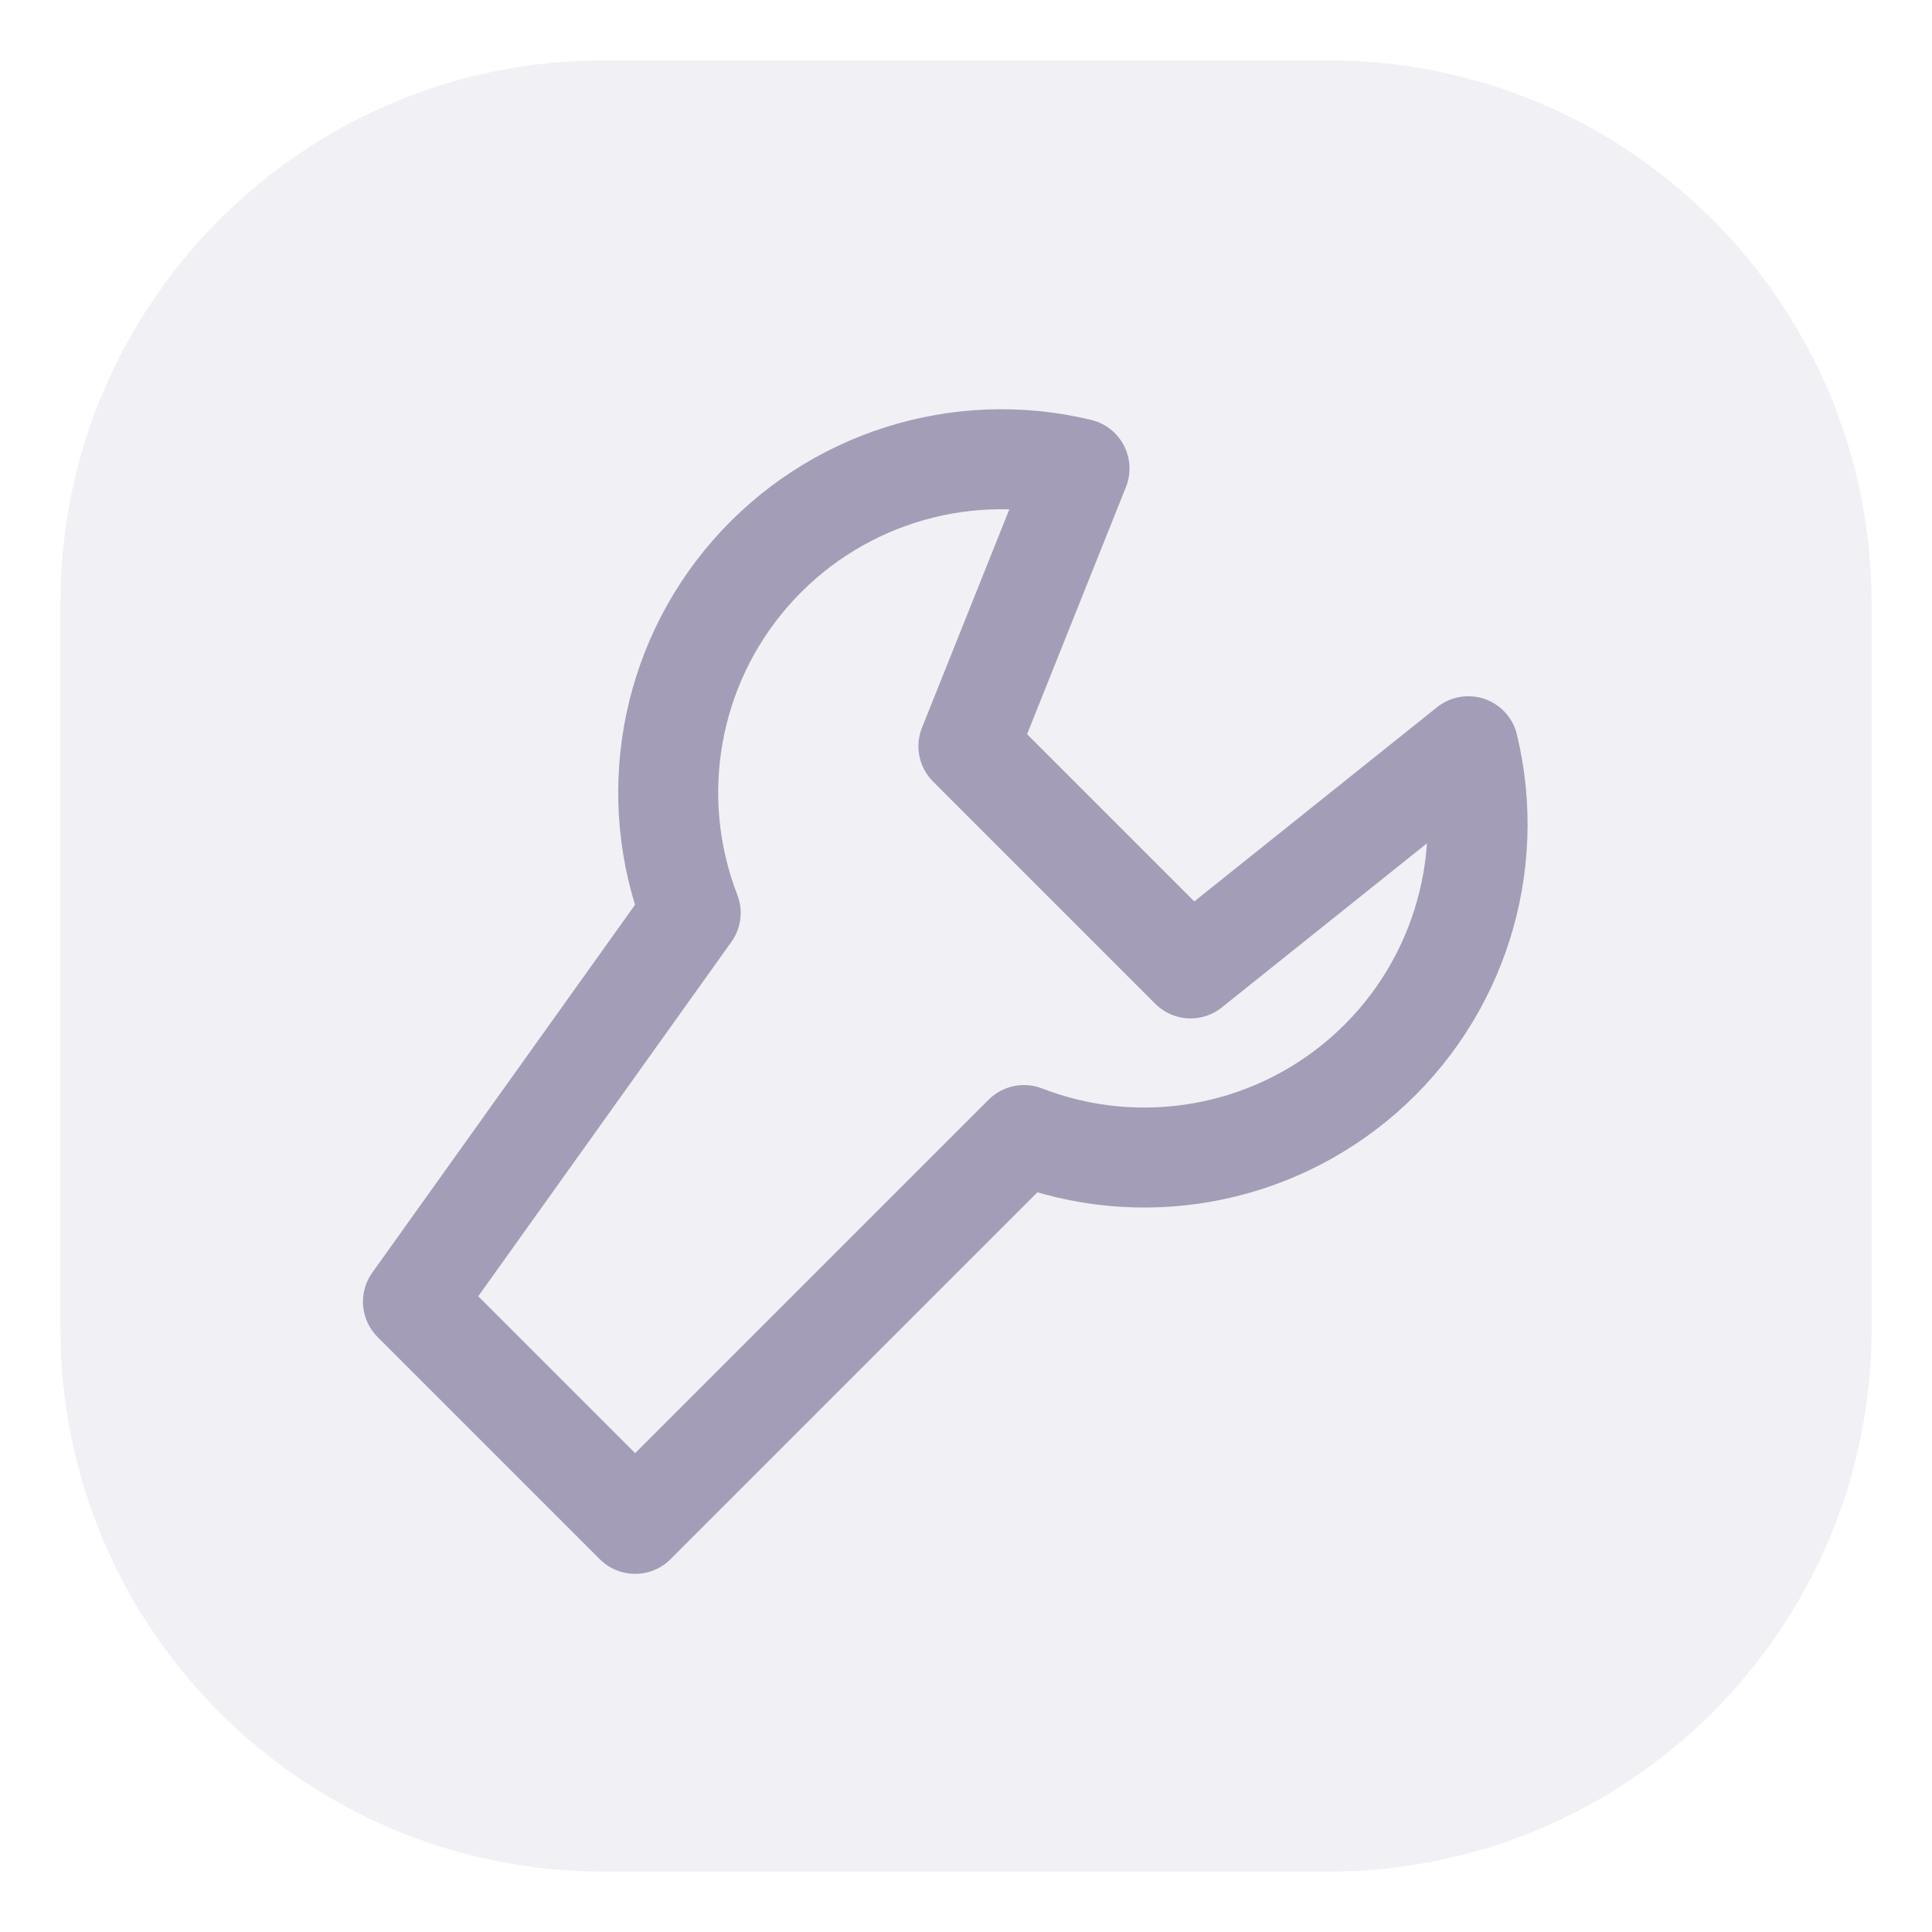
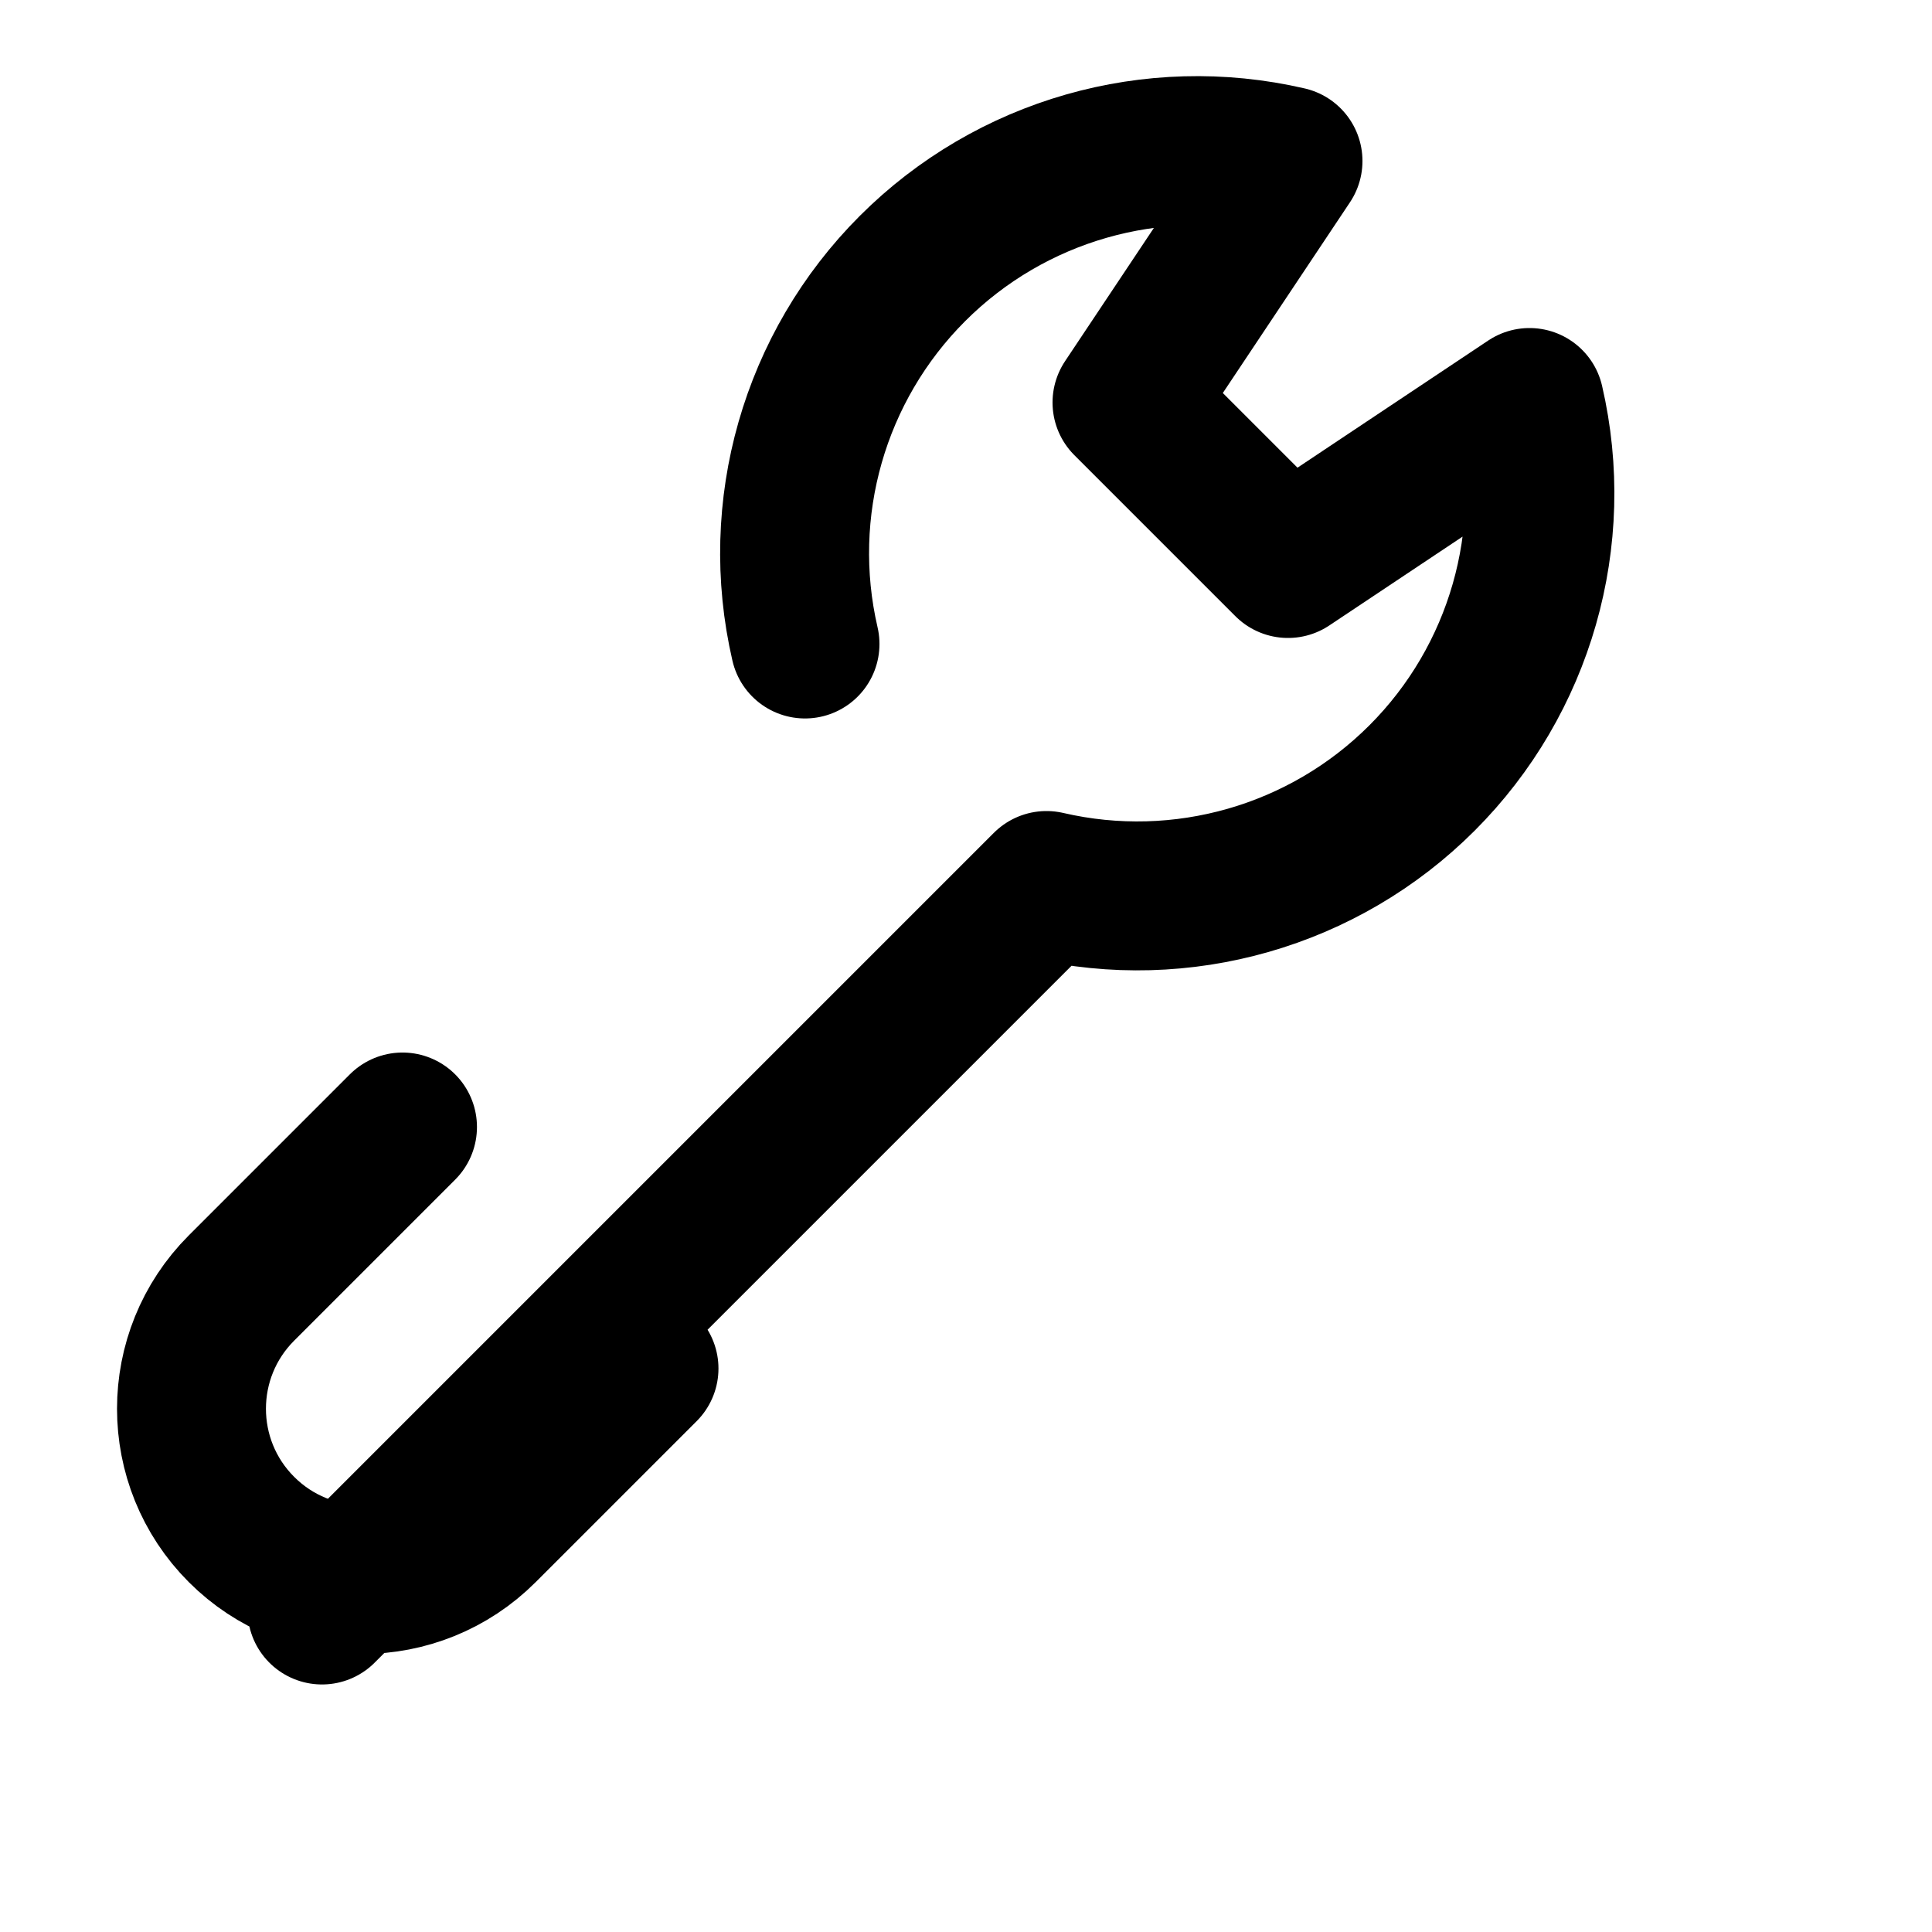
- <svg xmlns="http://www.w3.org/2000/svg" viewBox="0 0 32 32">
-   <rect x="1" y="1" width="30" height="30" rx="9" fill="#a49db7" fill-opacity=".16" />
-   <g transform="translate(5 5) scale(.92)" fill="none" stroke="#a49db7" stroke-width="1.8" stroke-linecap="round" stroke-linejoin="round">
-     <path d="M14 3a6 6 0 0 0-7 8L2 18l4 4 7-7a6 6 0 0 0 8-7l-5 4-4-4z" />
-   </g>
+ <svg xmlns="http://www.w3.org/2000/svg" viewBox="0 0 24 24" fill="none" stroke="currentColor" stroke-width="1.85" stroke-linecap="round" stroke-linejoin="round">
+   <path d="m4 20 9-9m-3-3a5 5 0 0 1 6-6l-2 3 2 2 3-2a5 5 0 0 1-6 6m-8 3-2 2a2 2 0 0 0 3 3l2-2" />
</svg>
